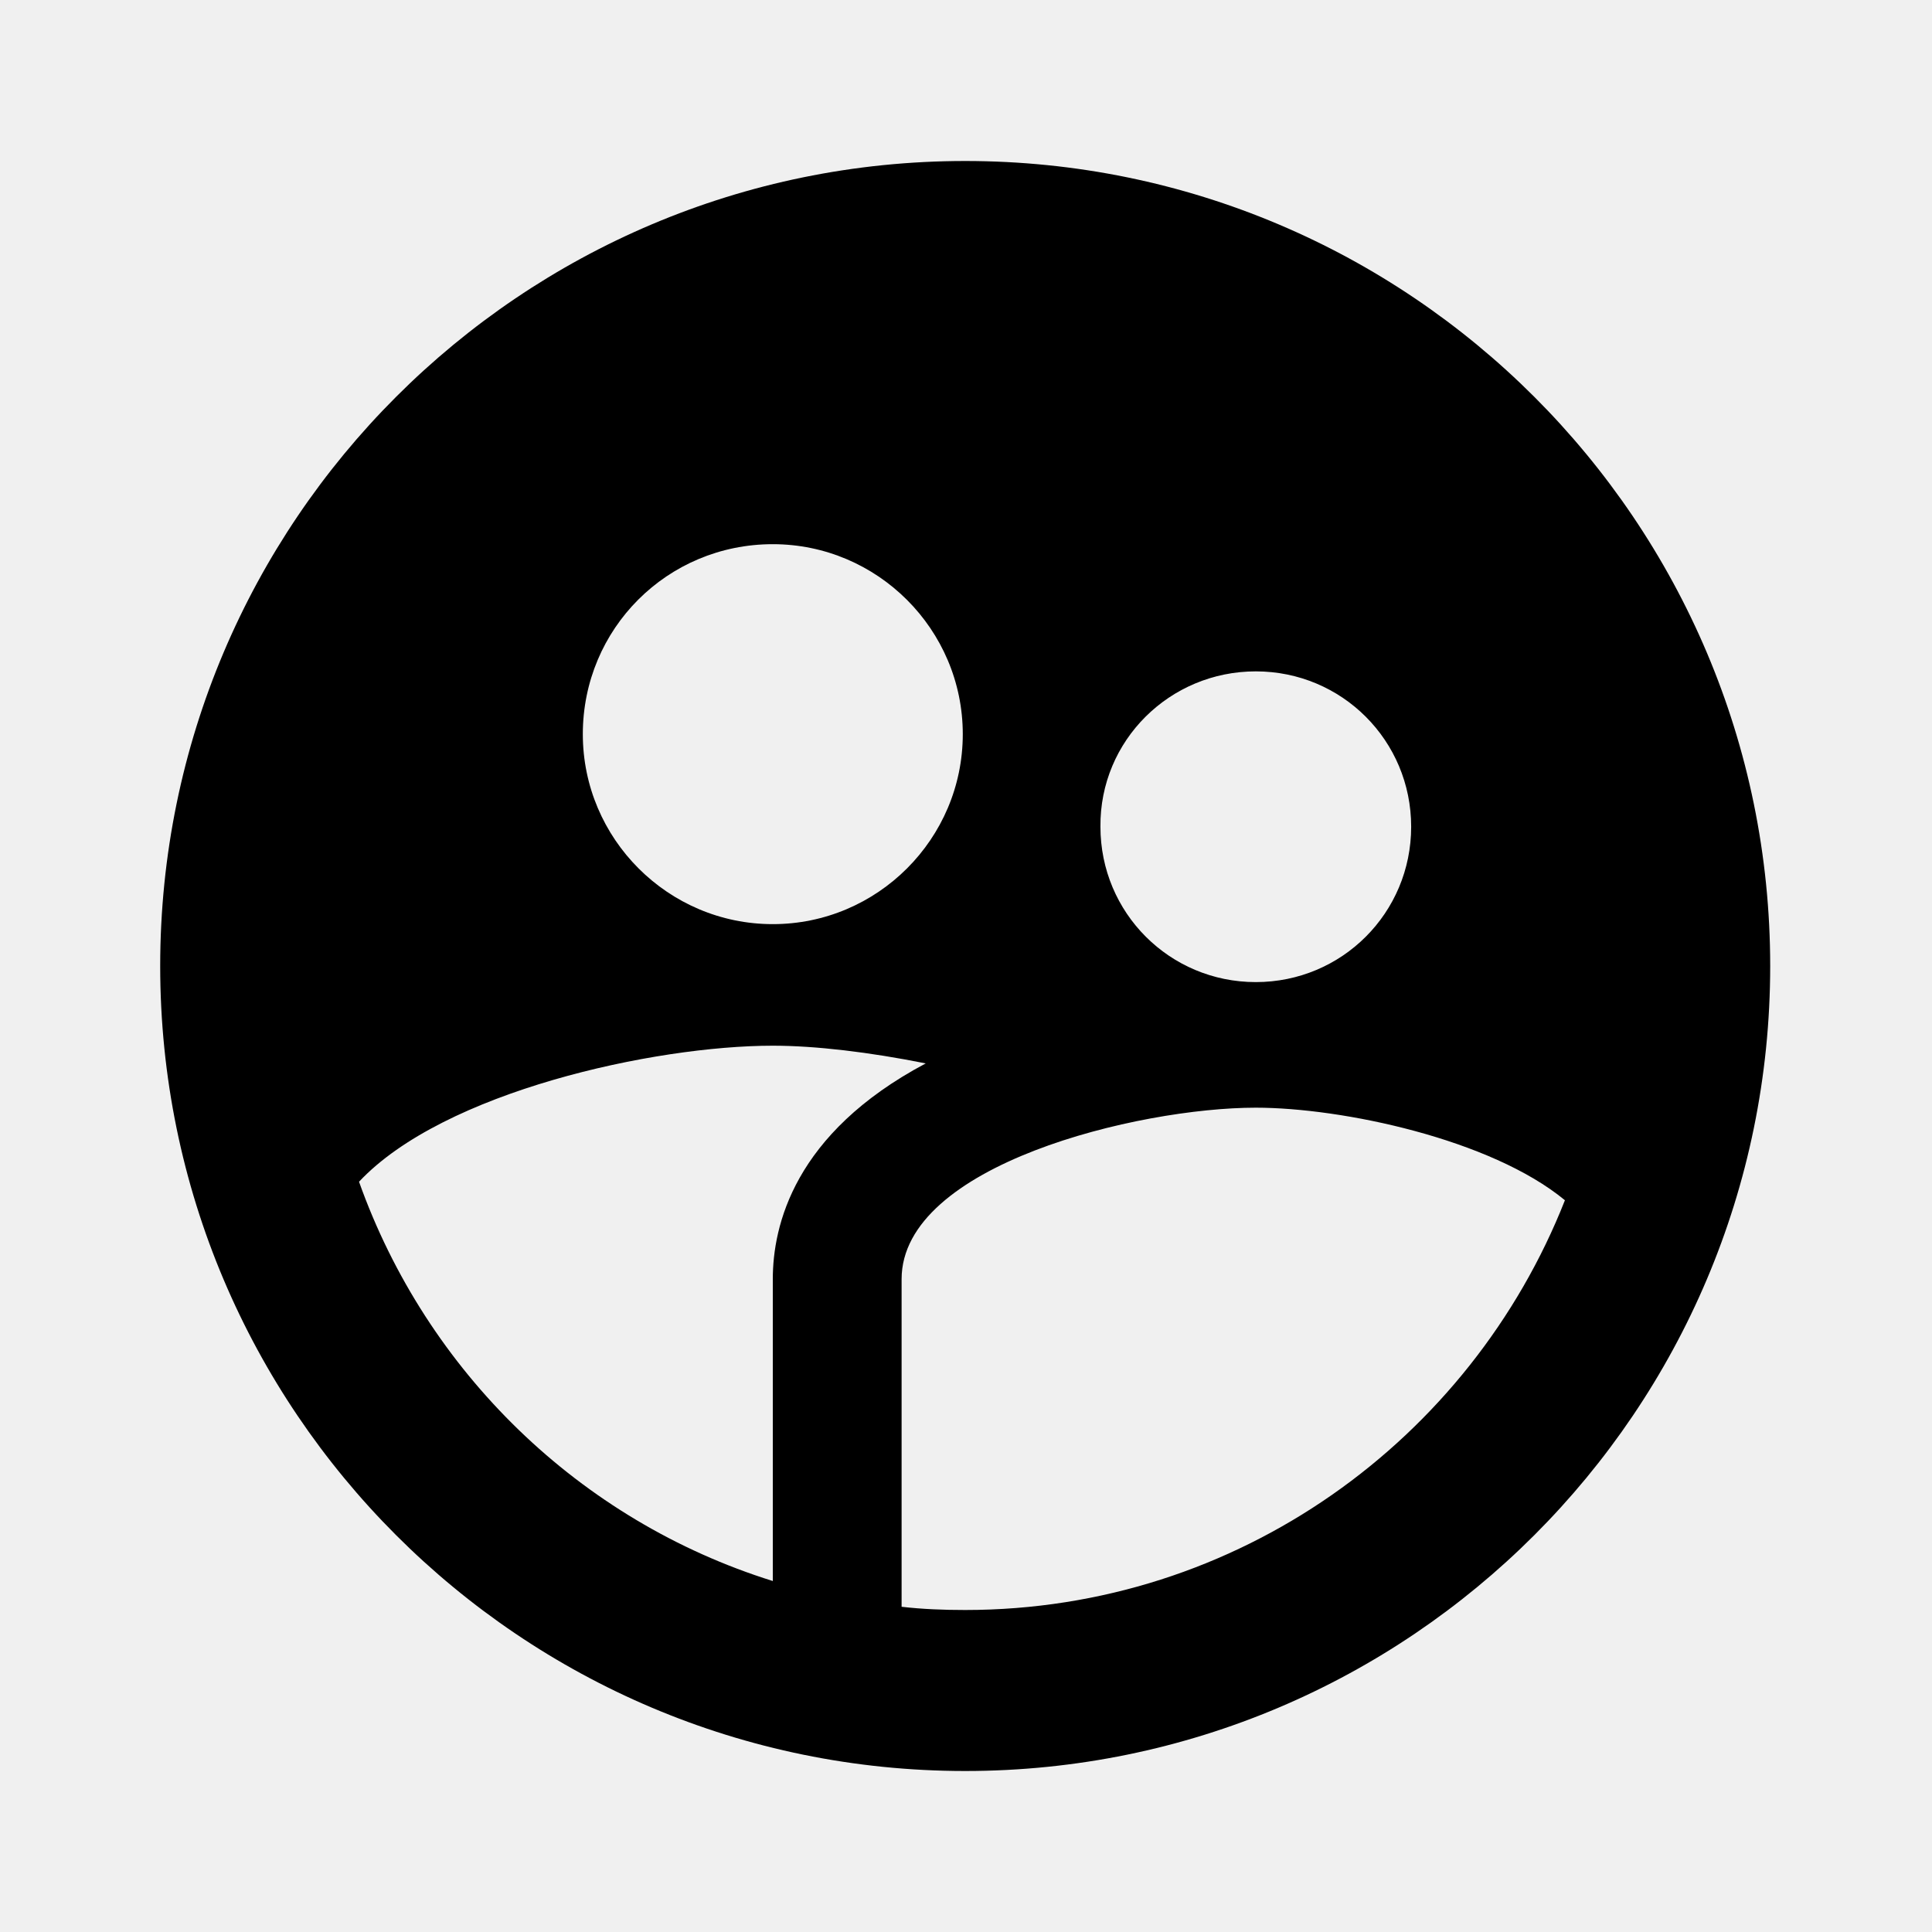
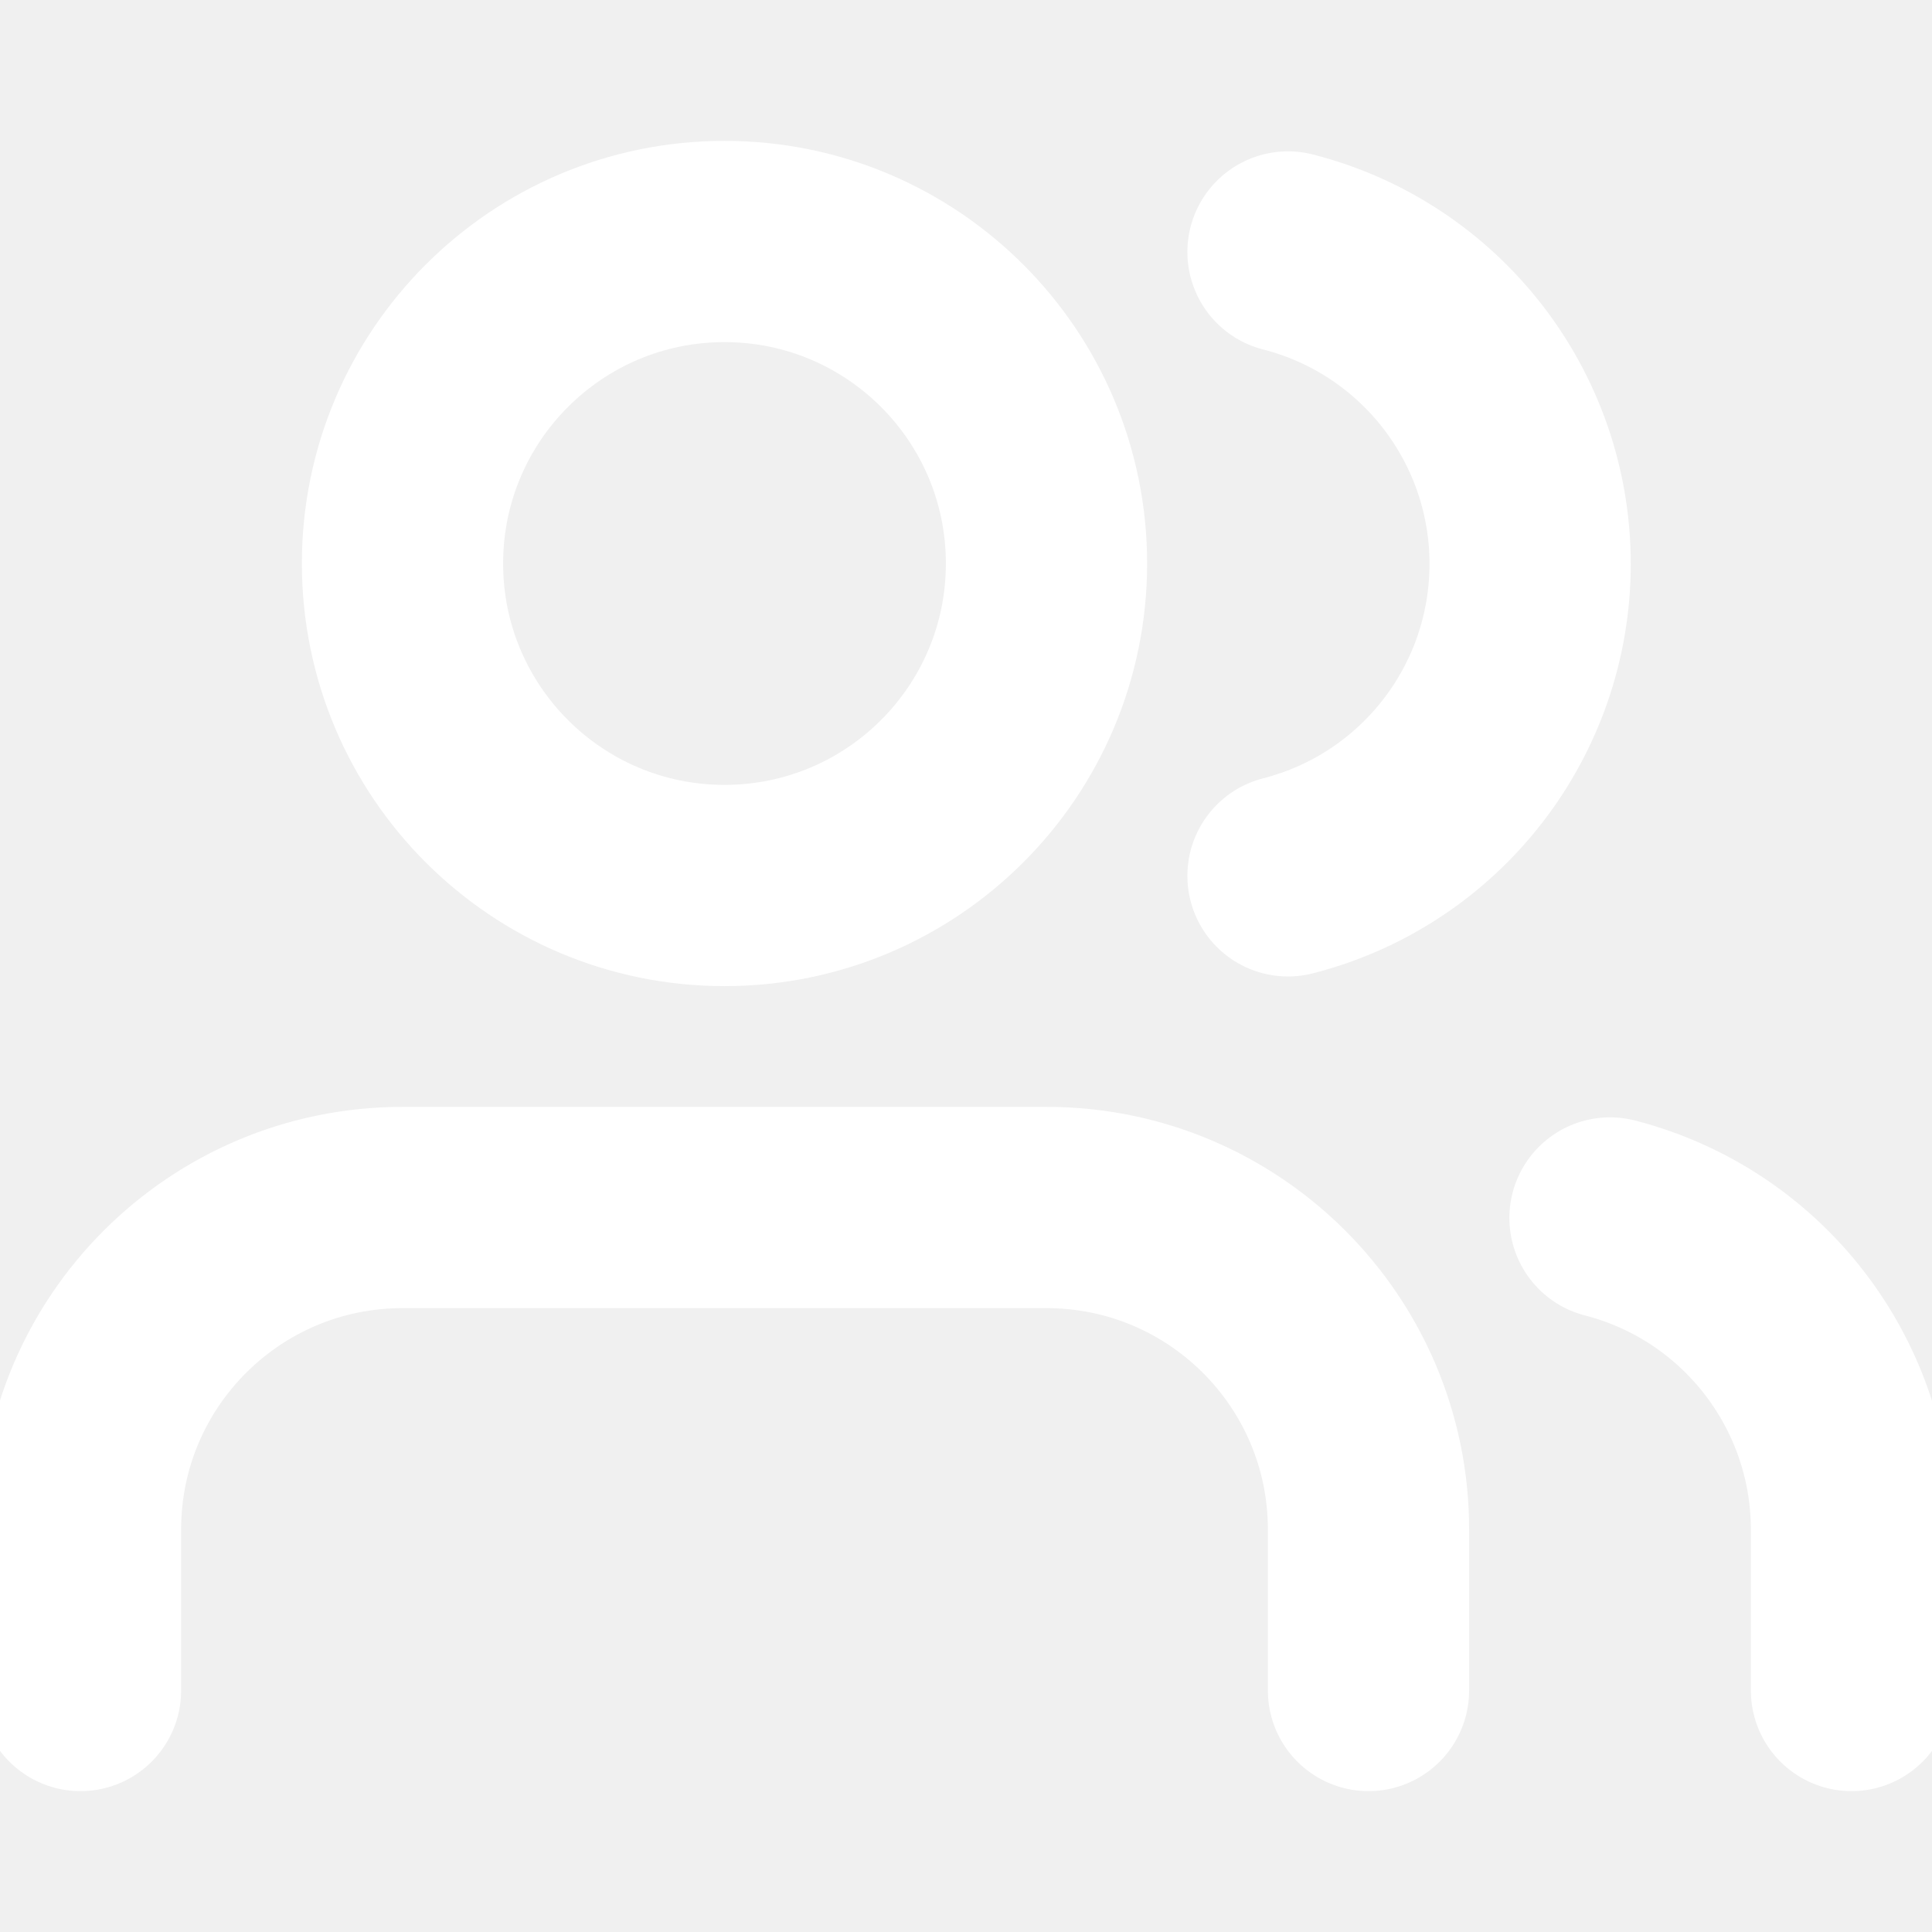
- <svg xmlns="http://www.w3.org/2000/svg" width="24" height="24" viewBox="0 0 24 24">
-   <path d="M11.99 2c-5.52 0-10 4.48-10 10s4.48 10 10 10 10-4.48 10-10-4.48-10-10-10zm3.61 6.34c1.07 0 1.93.86 1.93 1.93 0 1.07-.86 1.93-1.93 1.93-1.07 0-1.93-.86-1.93-1.93-.01-1.07.86-1.93 1.93-1.93zm-6-1.58c1.3 0 2.36 1.06 2.36 2.36 0 1.3-1.06 2.36-2.36 2.36s-2.36-1.06-2.36-2.36c0-1.31 1.05-2.36 2.36-2.36zm0 9.13v3.75c-2.4-.75-4.3-2.6-5.14-4.96 1.05-1.12 3.67-1.69 5.14-1.69.53 0 1.2.08 1.9.22-1.64.87-1.9 2.02-1.9 2.68zM11.99 20c-.27 0-.53-.01-.79-.04v-4.07c0-1.42 2.94-2.13 4.4-2.13 1.07 0 2.92.39 3.84 1.15-1.17 2.97-4.06 5.09-7.45 5.09z" />
-   <path fill="none" d="M0 0h24v24H0z" />
+ <svg xmlns="http://www.w3.org/2000/svg" width="20" height="20" viewBox="0 0 24 24" fill="none" stroke="white" stroke-width="2.5" stroke-linecap="round" stroke-linejoin="round" class="feather feather-users">
+   <path d="M17 21v-2a4 4 0 0 0-4-4H5a4 4 0 0 0-4 4v2" />
+   <circle cx="9" cy="7" r="4" />
+   <path d="M23 21v-2a4 4 0 0 0-3-3.87" />
+   <path d="M16 3.13a4 4 0 0 1 0 7.75" />
</svg>
